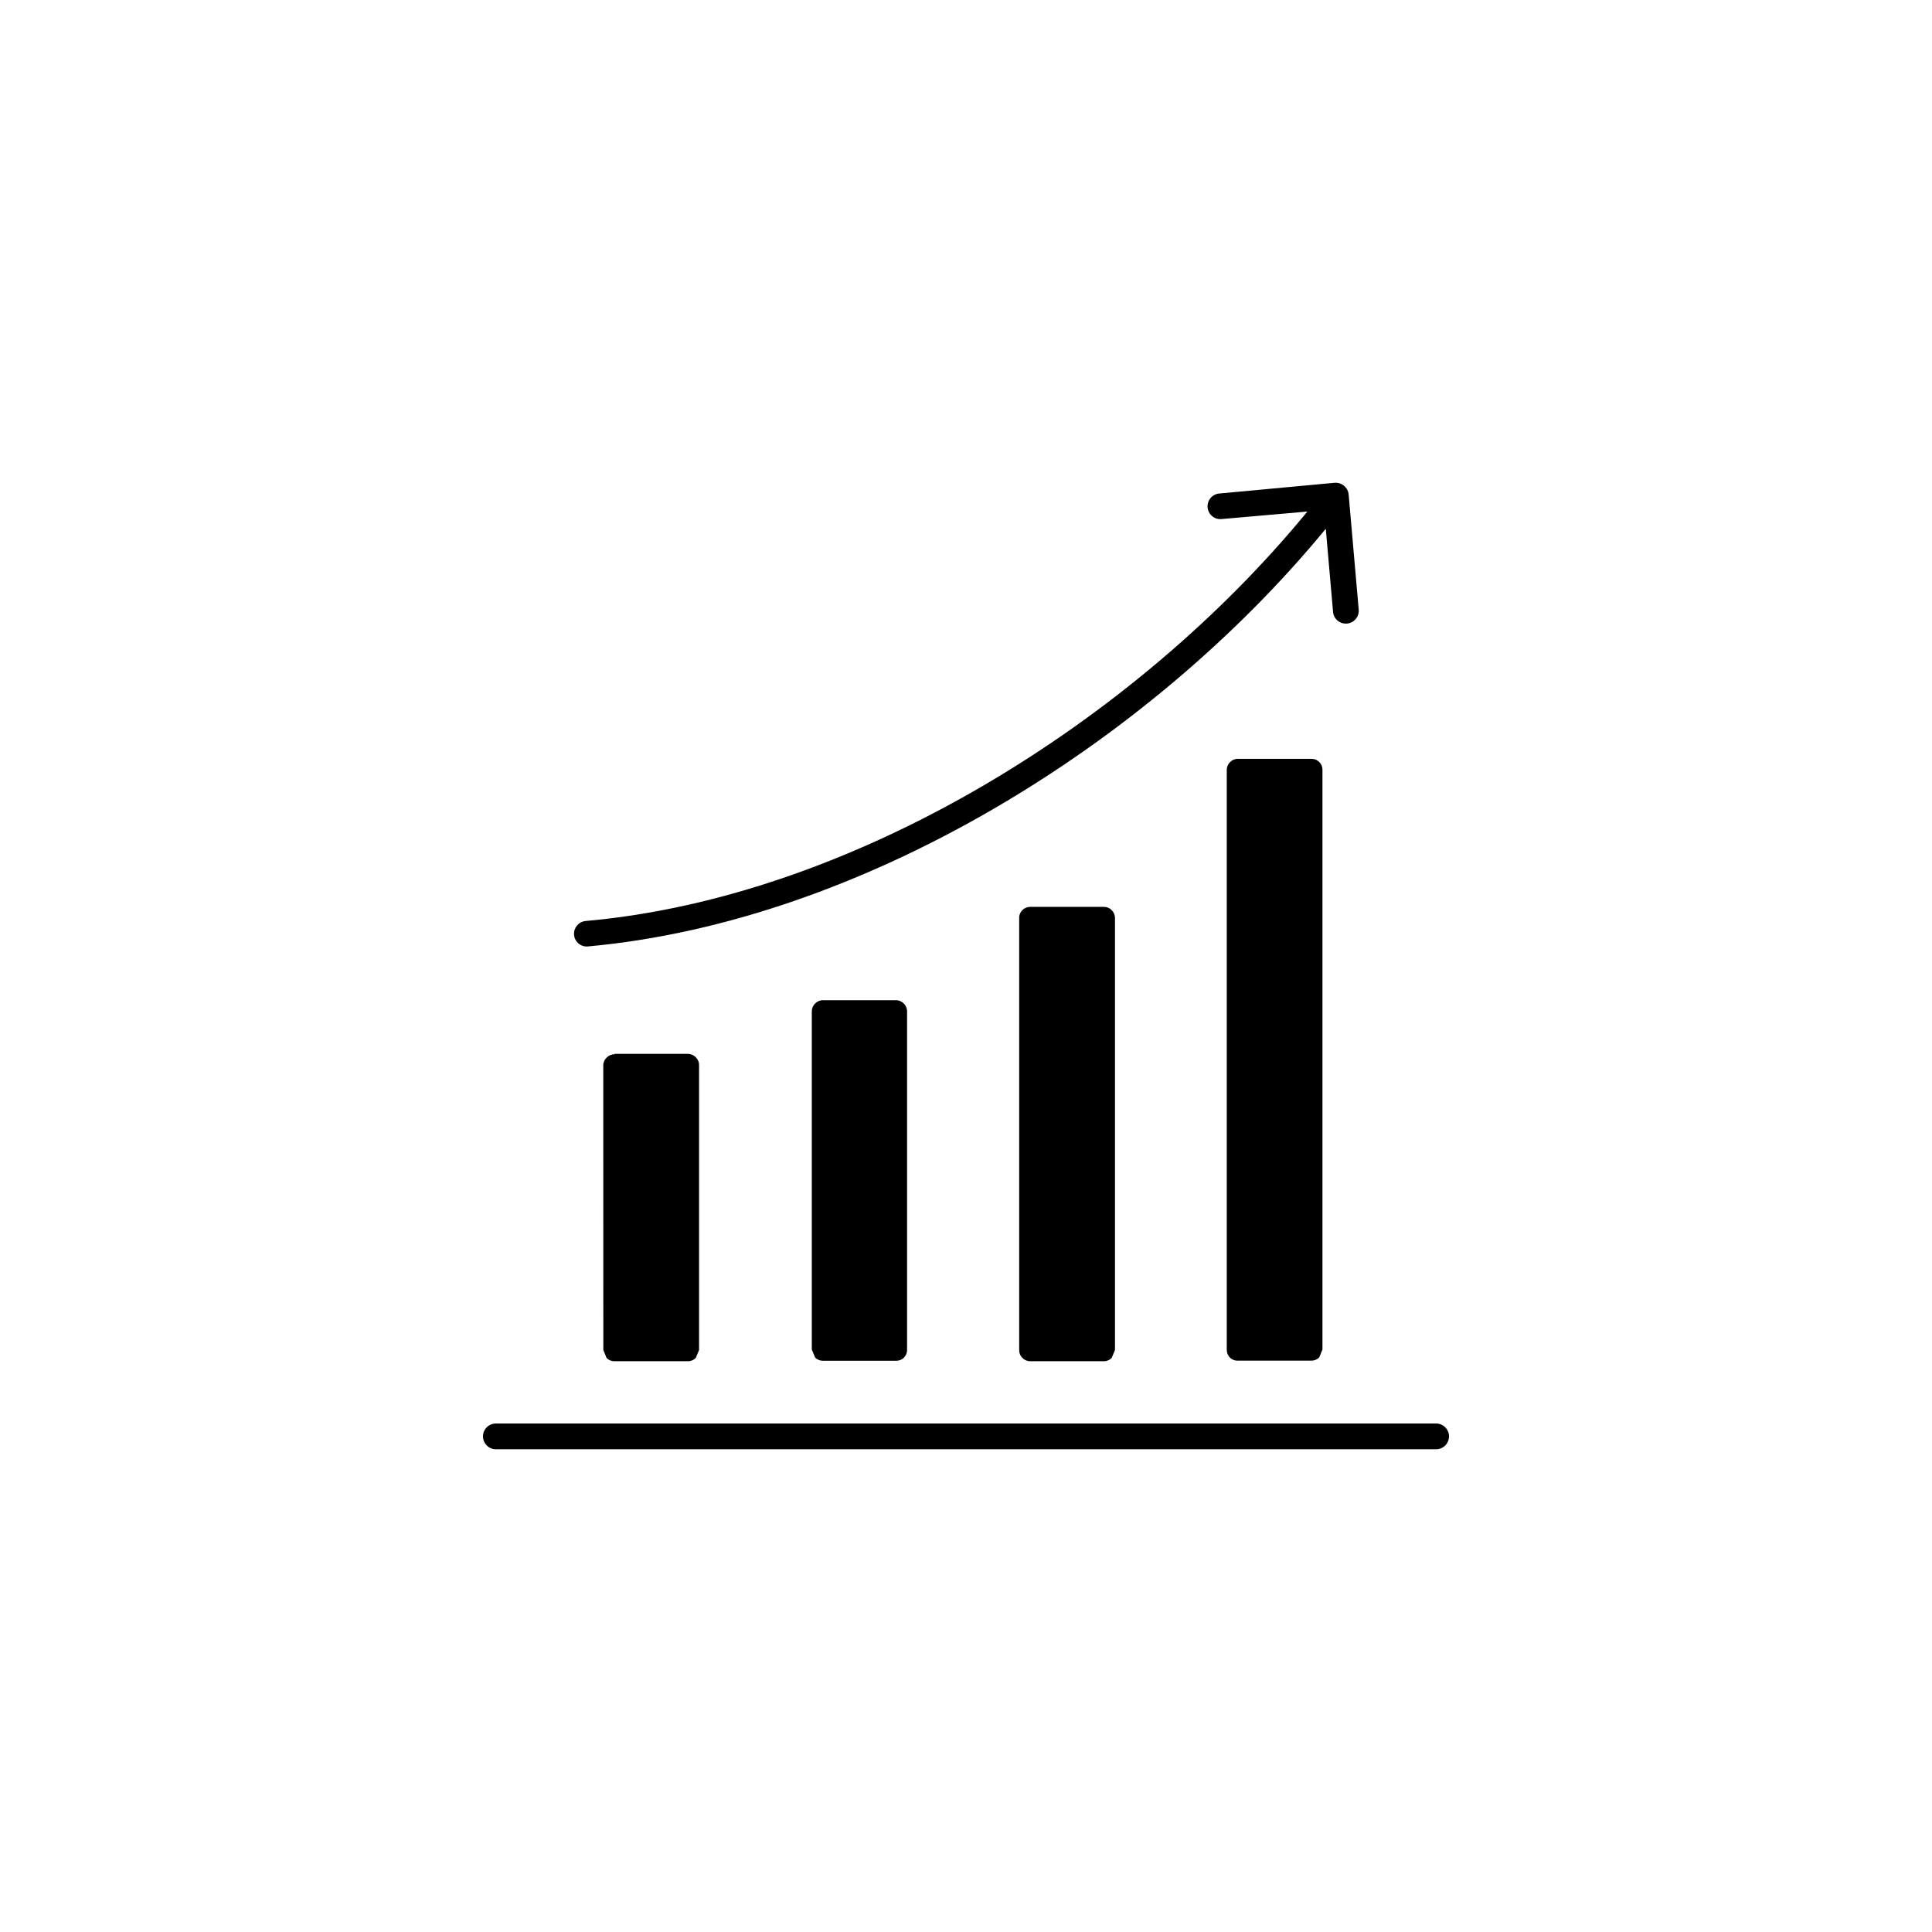
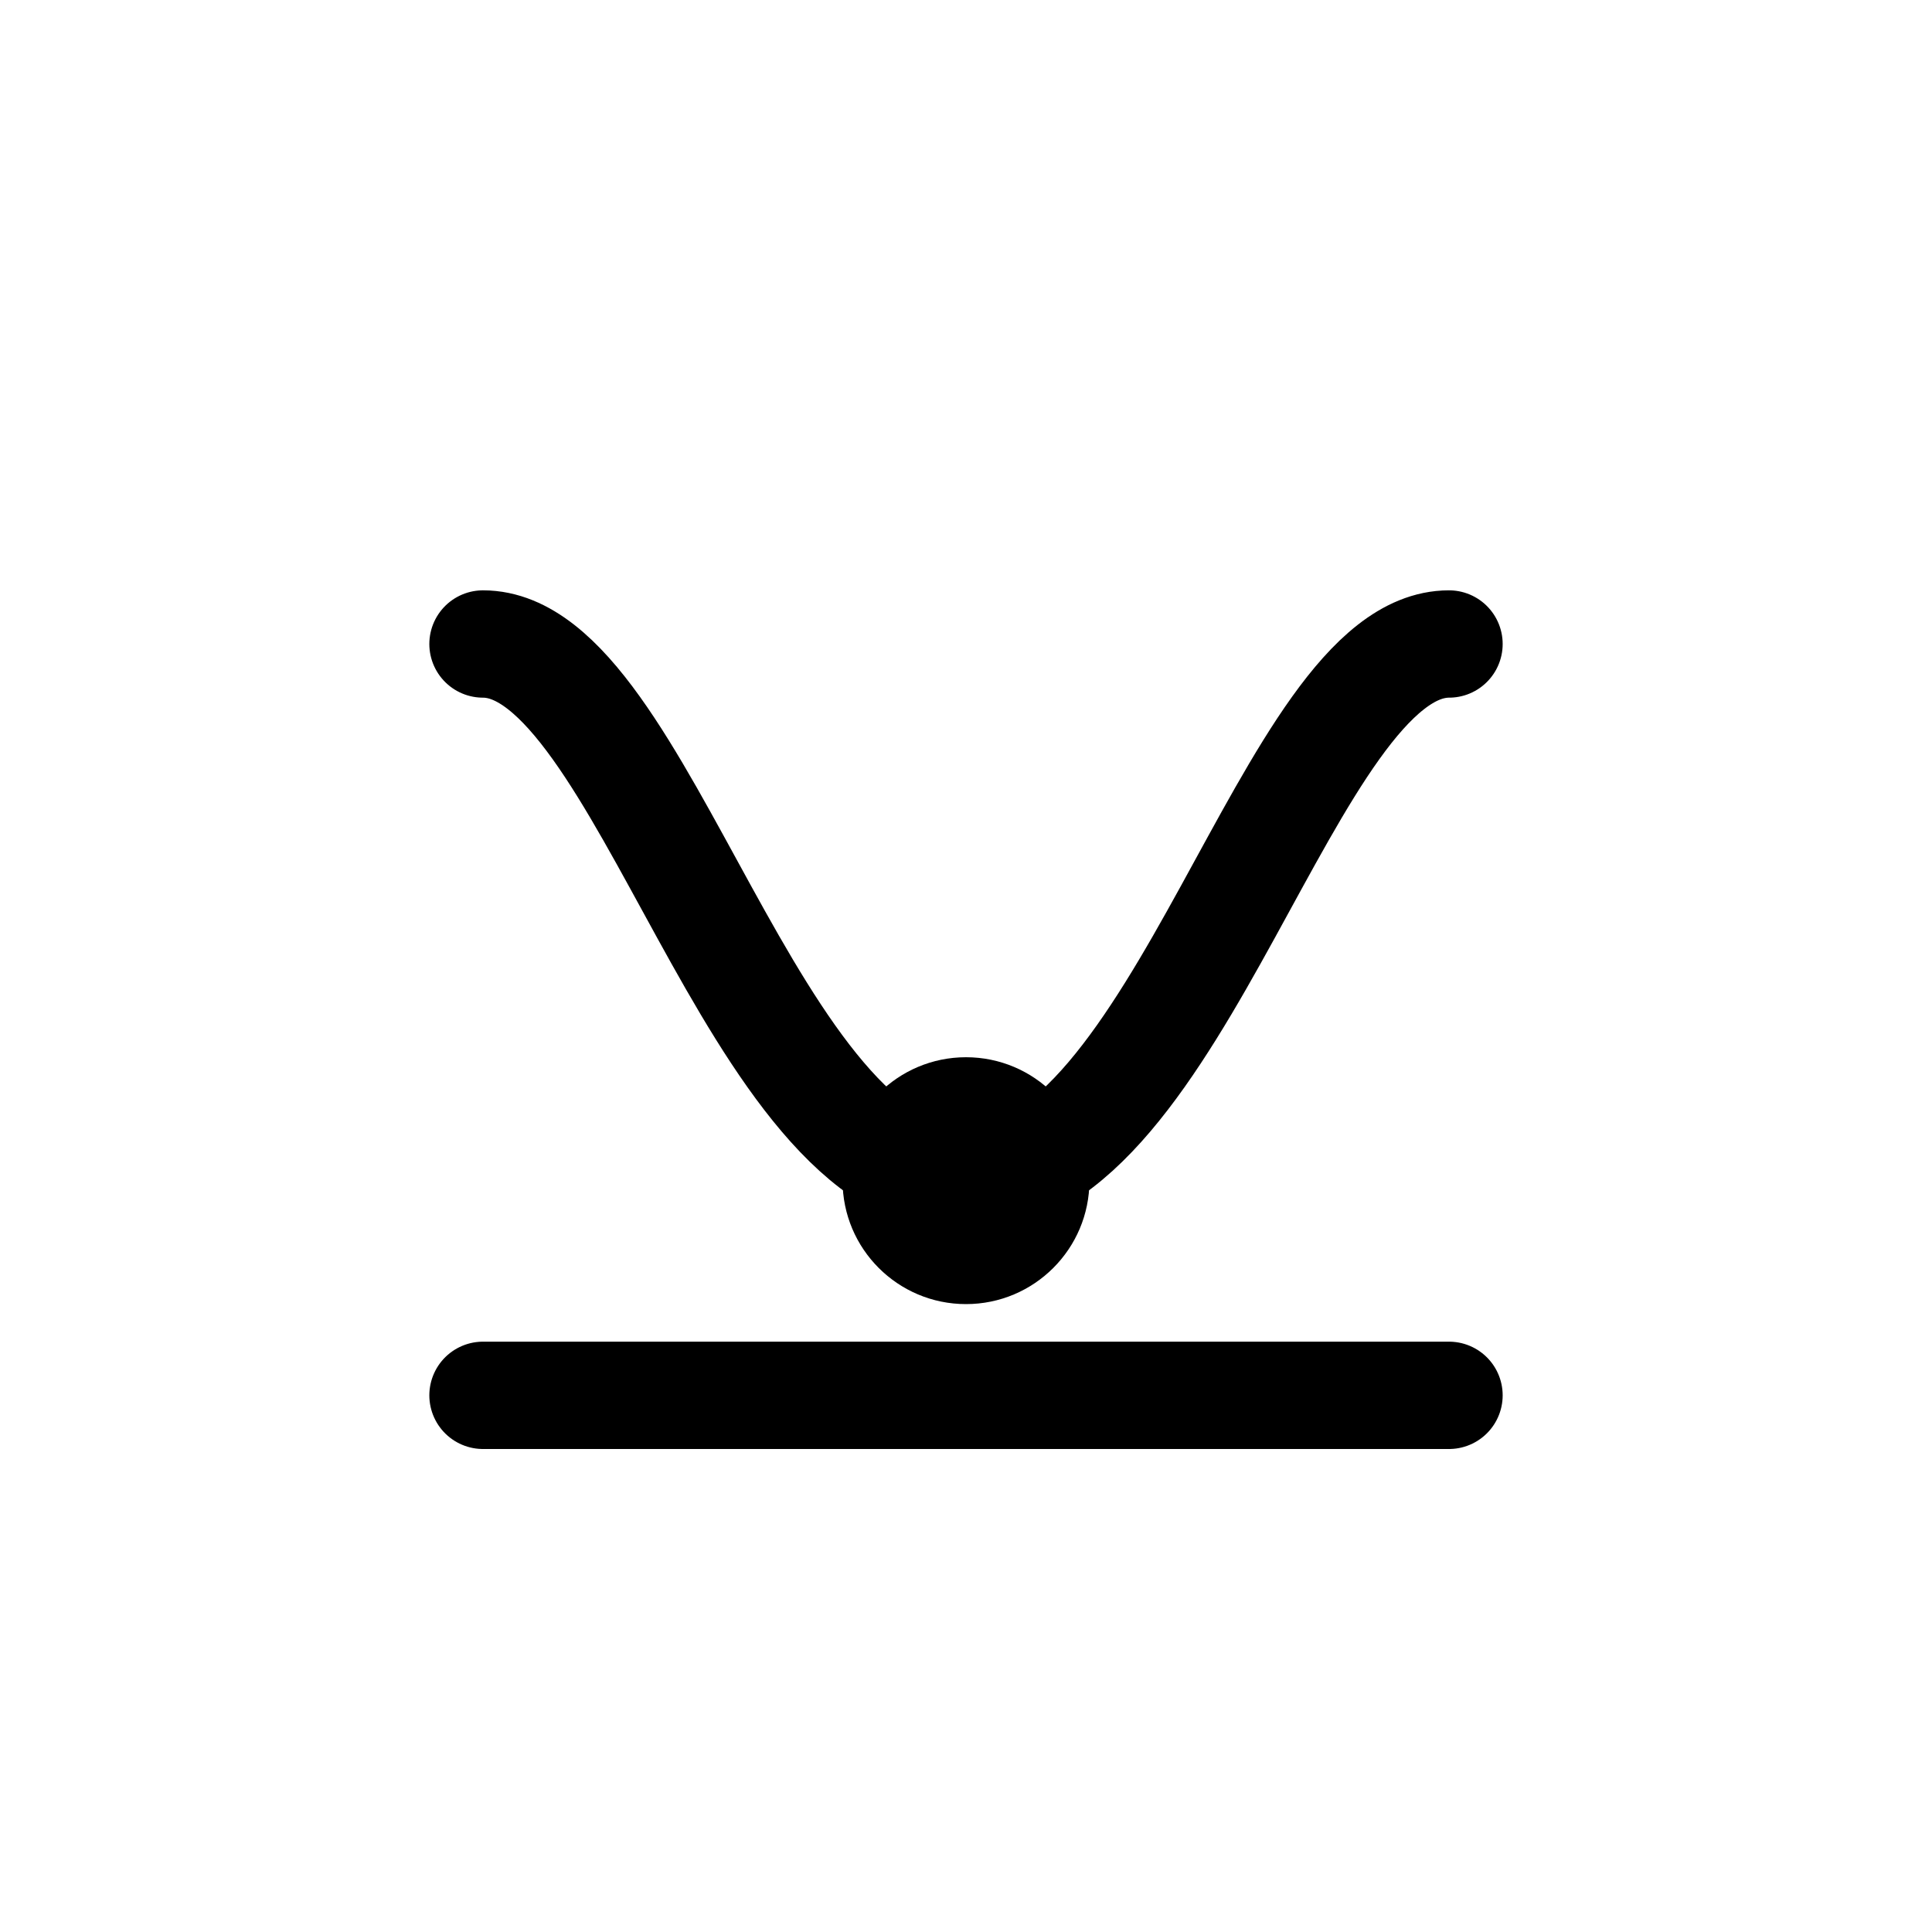
<svg xmlns="http://www.w3.org/2000/svg" viewBox="0 0 36 36" fill="none">
-   <path fill-rule="evenodd" clip-rule="evenodd" d="M19.201 16.898H20.566C20.621 16.897 20.675 16.918 20.713 16.958C20.754 16.997 20.776 17.05 20.776 17.106V25.156L20.714 25.304H20.713C20.675 25.344 20.621 25.366 20.566 25.364H19.201C19.145 25.366 19.091 25.344 19.053 25.304C19.012 25.266 18.99 25.212 18.991 25.156V17.106C18.989 17.051 19.011 16.997 19.051 16.958C19.09 16.919 19.144 16.898 19.198 16.898H19.201ZM15.327 18.637H16.692C16.747 18.636 16.801 18.659 16.84 18.698C16.88 18.738 16.903 18.791 16.902 18.847V25.156C16.902 25.209 16.881 25.26 16.843 25.298C16.806 25.335 16.754 25.356 16.702 25.356H15.337C15.282 25.357 15.228 25.336 15.189 25.296L15.127 25.148V18.847C15.126 18.791 15.148 18.738 15.189 18.699C15.228 18.659 15.281 18.636 15.337 18.637L15.327 18.637ZM11.451 19.637H12.816C12.871 19.637 12.925 19.659 12.963 19.699C13.004 19.738 13.027 19.791 13.026 19.848V25.156L12.964 25.304H12.963C12.925 25.344 12.871 25.366 12.816 25.364H11.451C11.396 25.366 11.342 25.344 11.303 25.304L11.242 25.156L11.241 19.855C11.24 19.8 11.263 19.746 11.303 19.708C11.342 19.667 11.396 19.644 11.451 19.645L11.451 19.637ZM22.718 9.196C22.587 9.208 22.49 9.324 22.502 9.456C22.514 9.587 22.629 9.684 22.761 9.672L24.361 9.532C21.139 13.458 15.895 16.722 10.907 17.162C10.779 17.177 10.685 17.291 10.697 17.42C10.708 17.549 10.82 17.645 10.949 17.636C16.056 17.176 21.402 13.869 24.704 9.853L24.84 11.408C24.855 11.537 24.969 11.631 25.099 11.619C25.229 11.608 25.326 11.495 25.318 11.365L25.13 9.214C25.117 9.083 25.001 8.986 24.869 8.996L22.718 9.196ZM9.24 26.525C9.108 26.525 9 26.632 9 26.765C9 26.897 9.108 27.005 9.24 27.005H26.76C26.892 27.005 27 26.897 27 26.765C27 26.632 26.892 26.525 26.76 26.525H9.24ZM23.077 14.14H24.442C24.552 14.14 24.642 14.23 24.642 14.341V25.146L24.582 25.294C24.543 25.333 24.489 25.355 24.433 25.354H23.068C23.014 25.357 22.96 25.337 22.921 25.299C22.881 25.261 22.859 25.208 22.859 25.154V14.348C22.858 14.293 22.88 14.239 22.921 14.201C22.961 14.159 23.018 14.137 23.077 14.14Z" fill="currentColor" />
+   <path d="M9 12C12 12 14 22 18 22C22 22 24 12 27 12" stroke="currentColor" stroke-width="2" stroke-linecap="round" fill="none" />
+   <circle cx="18" cy="22" r="2.3" fill="currentColor" />
+   <path d="M9 26H27" stroke="currentColor" stroke-width="2" stroke-linecap="round" />
</svg>
